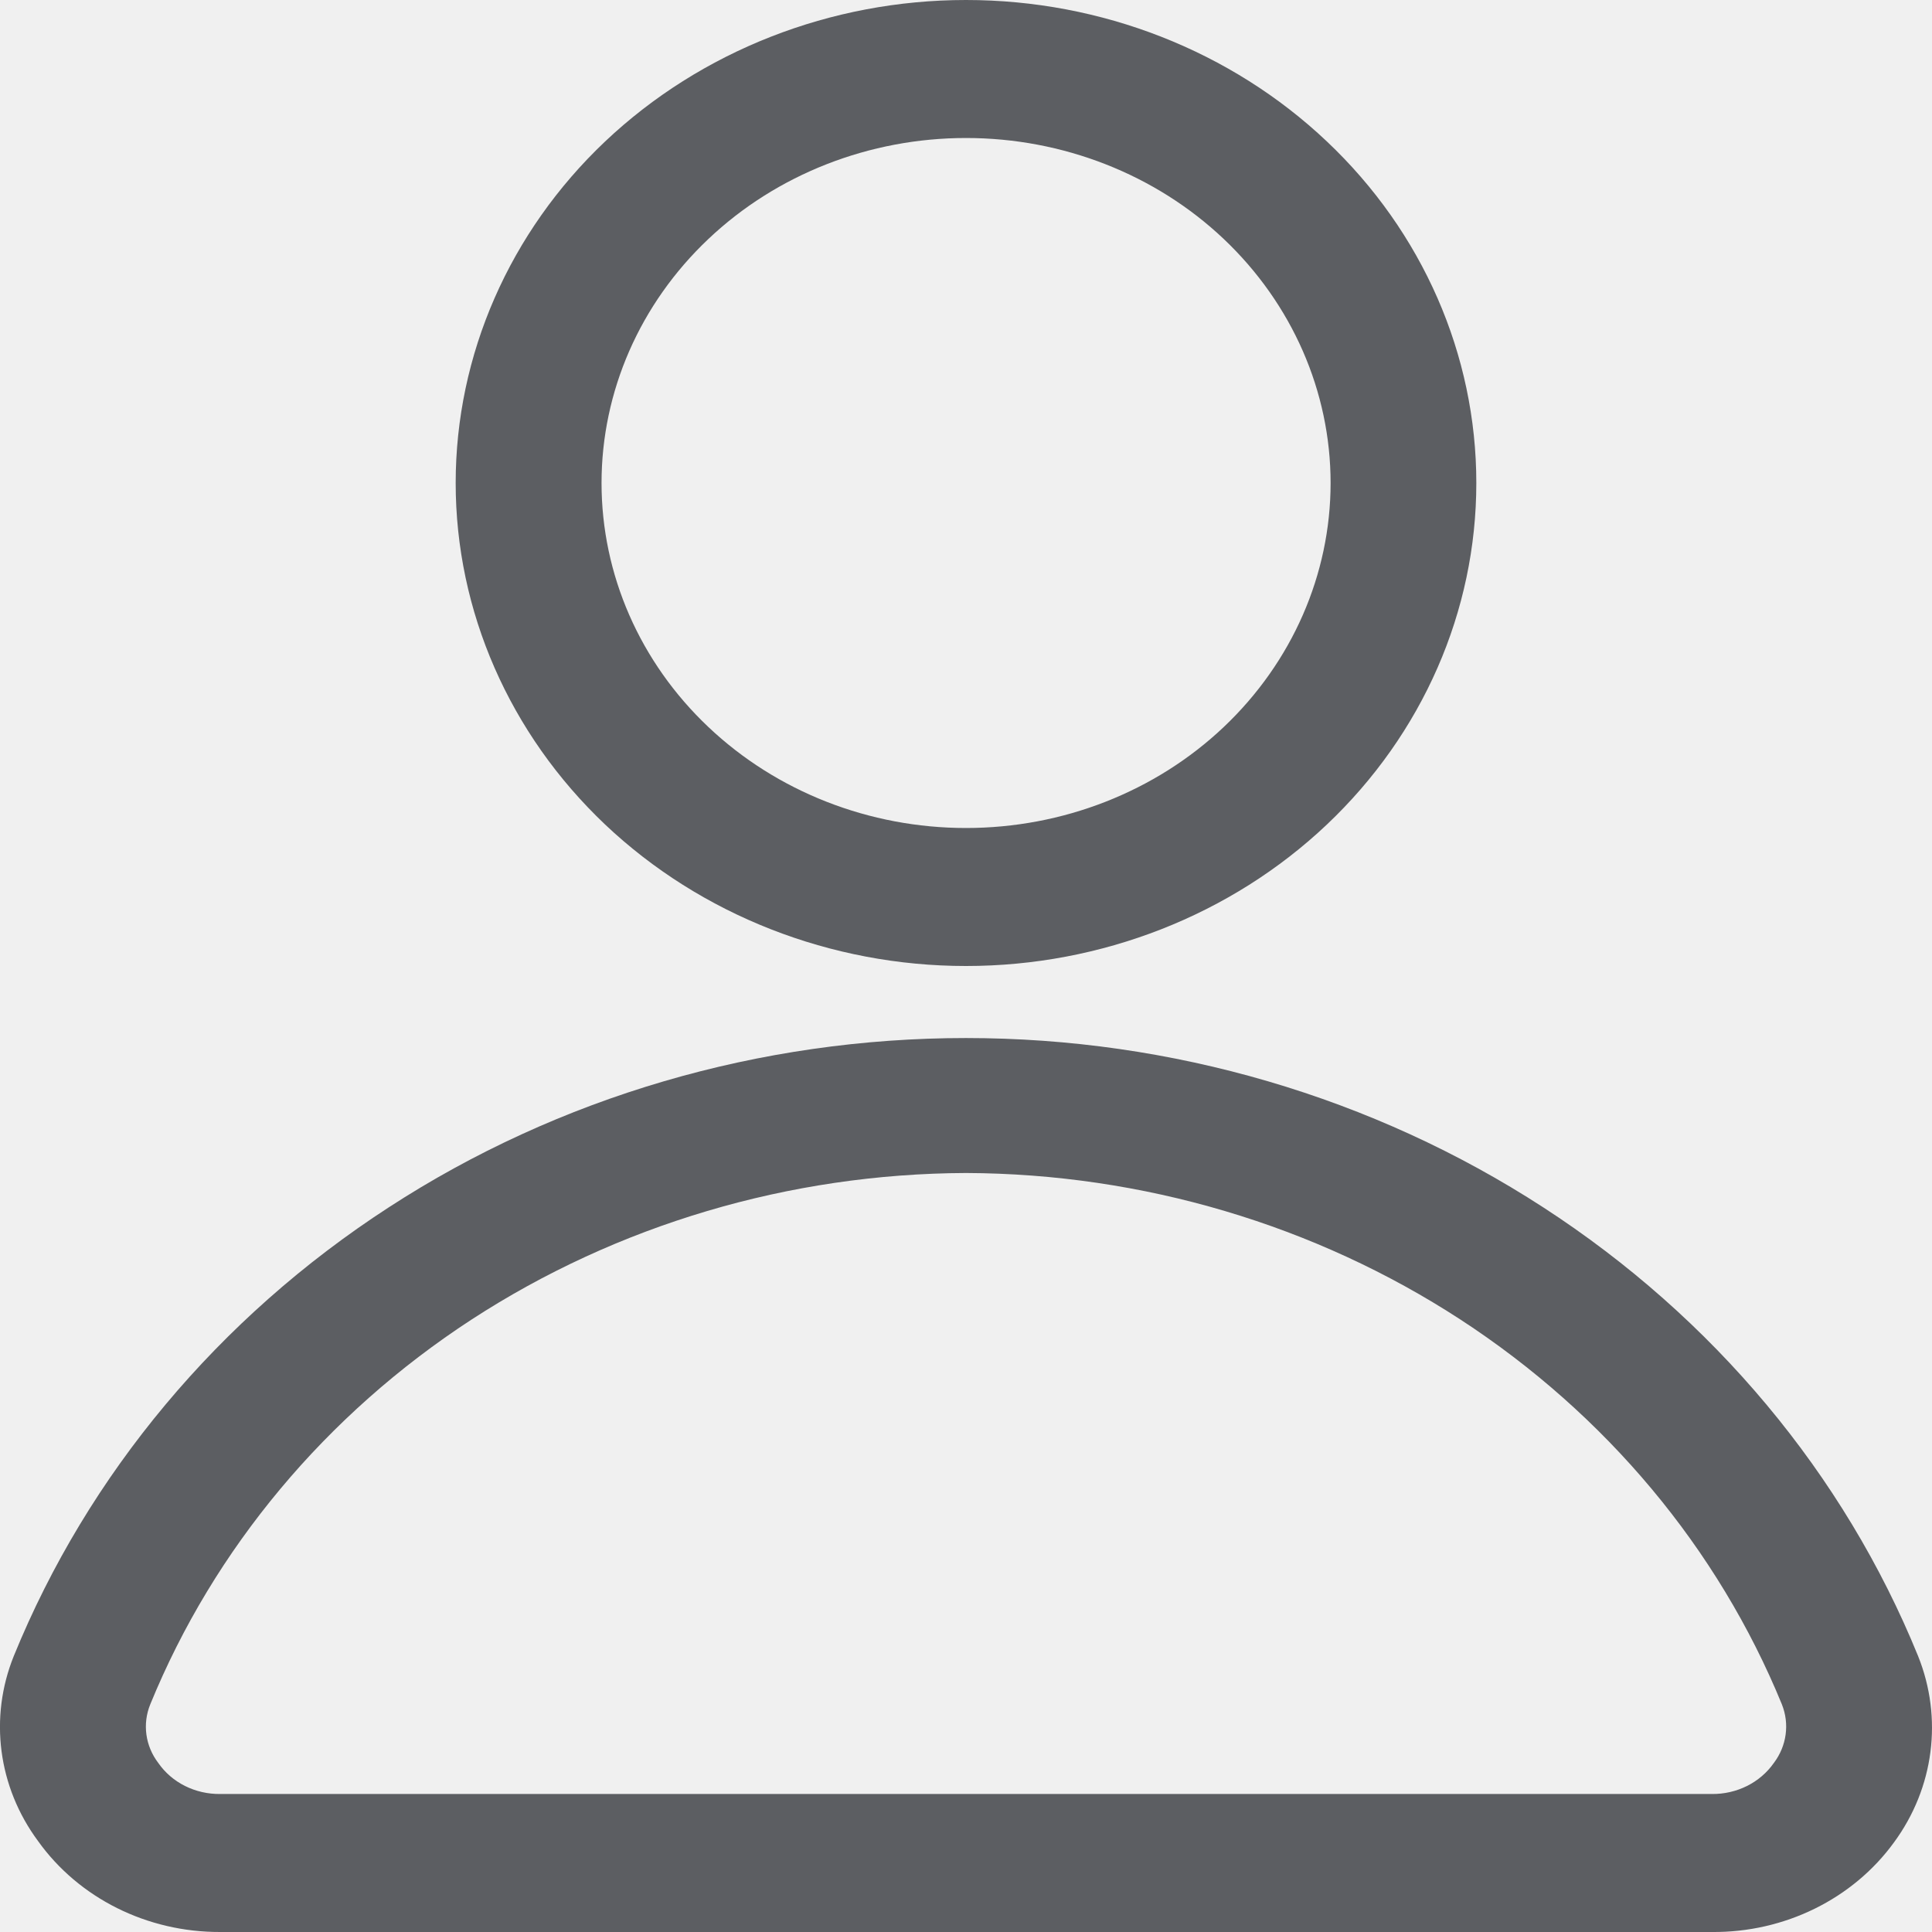
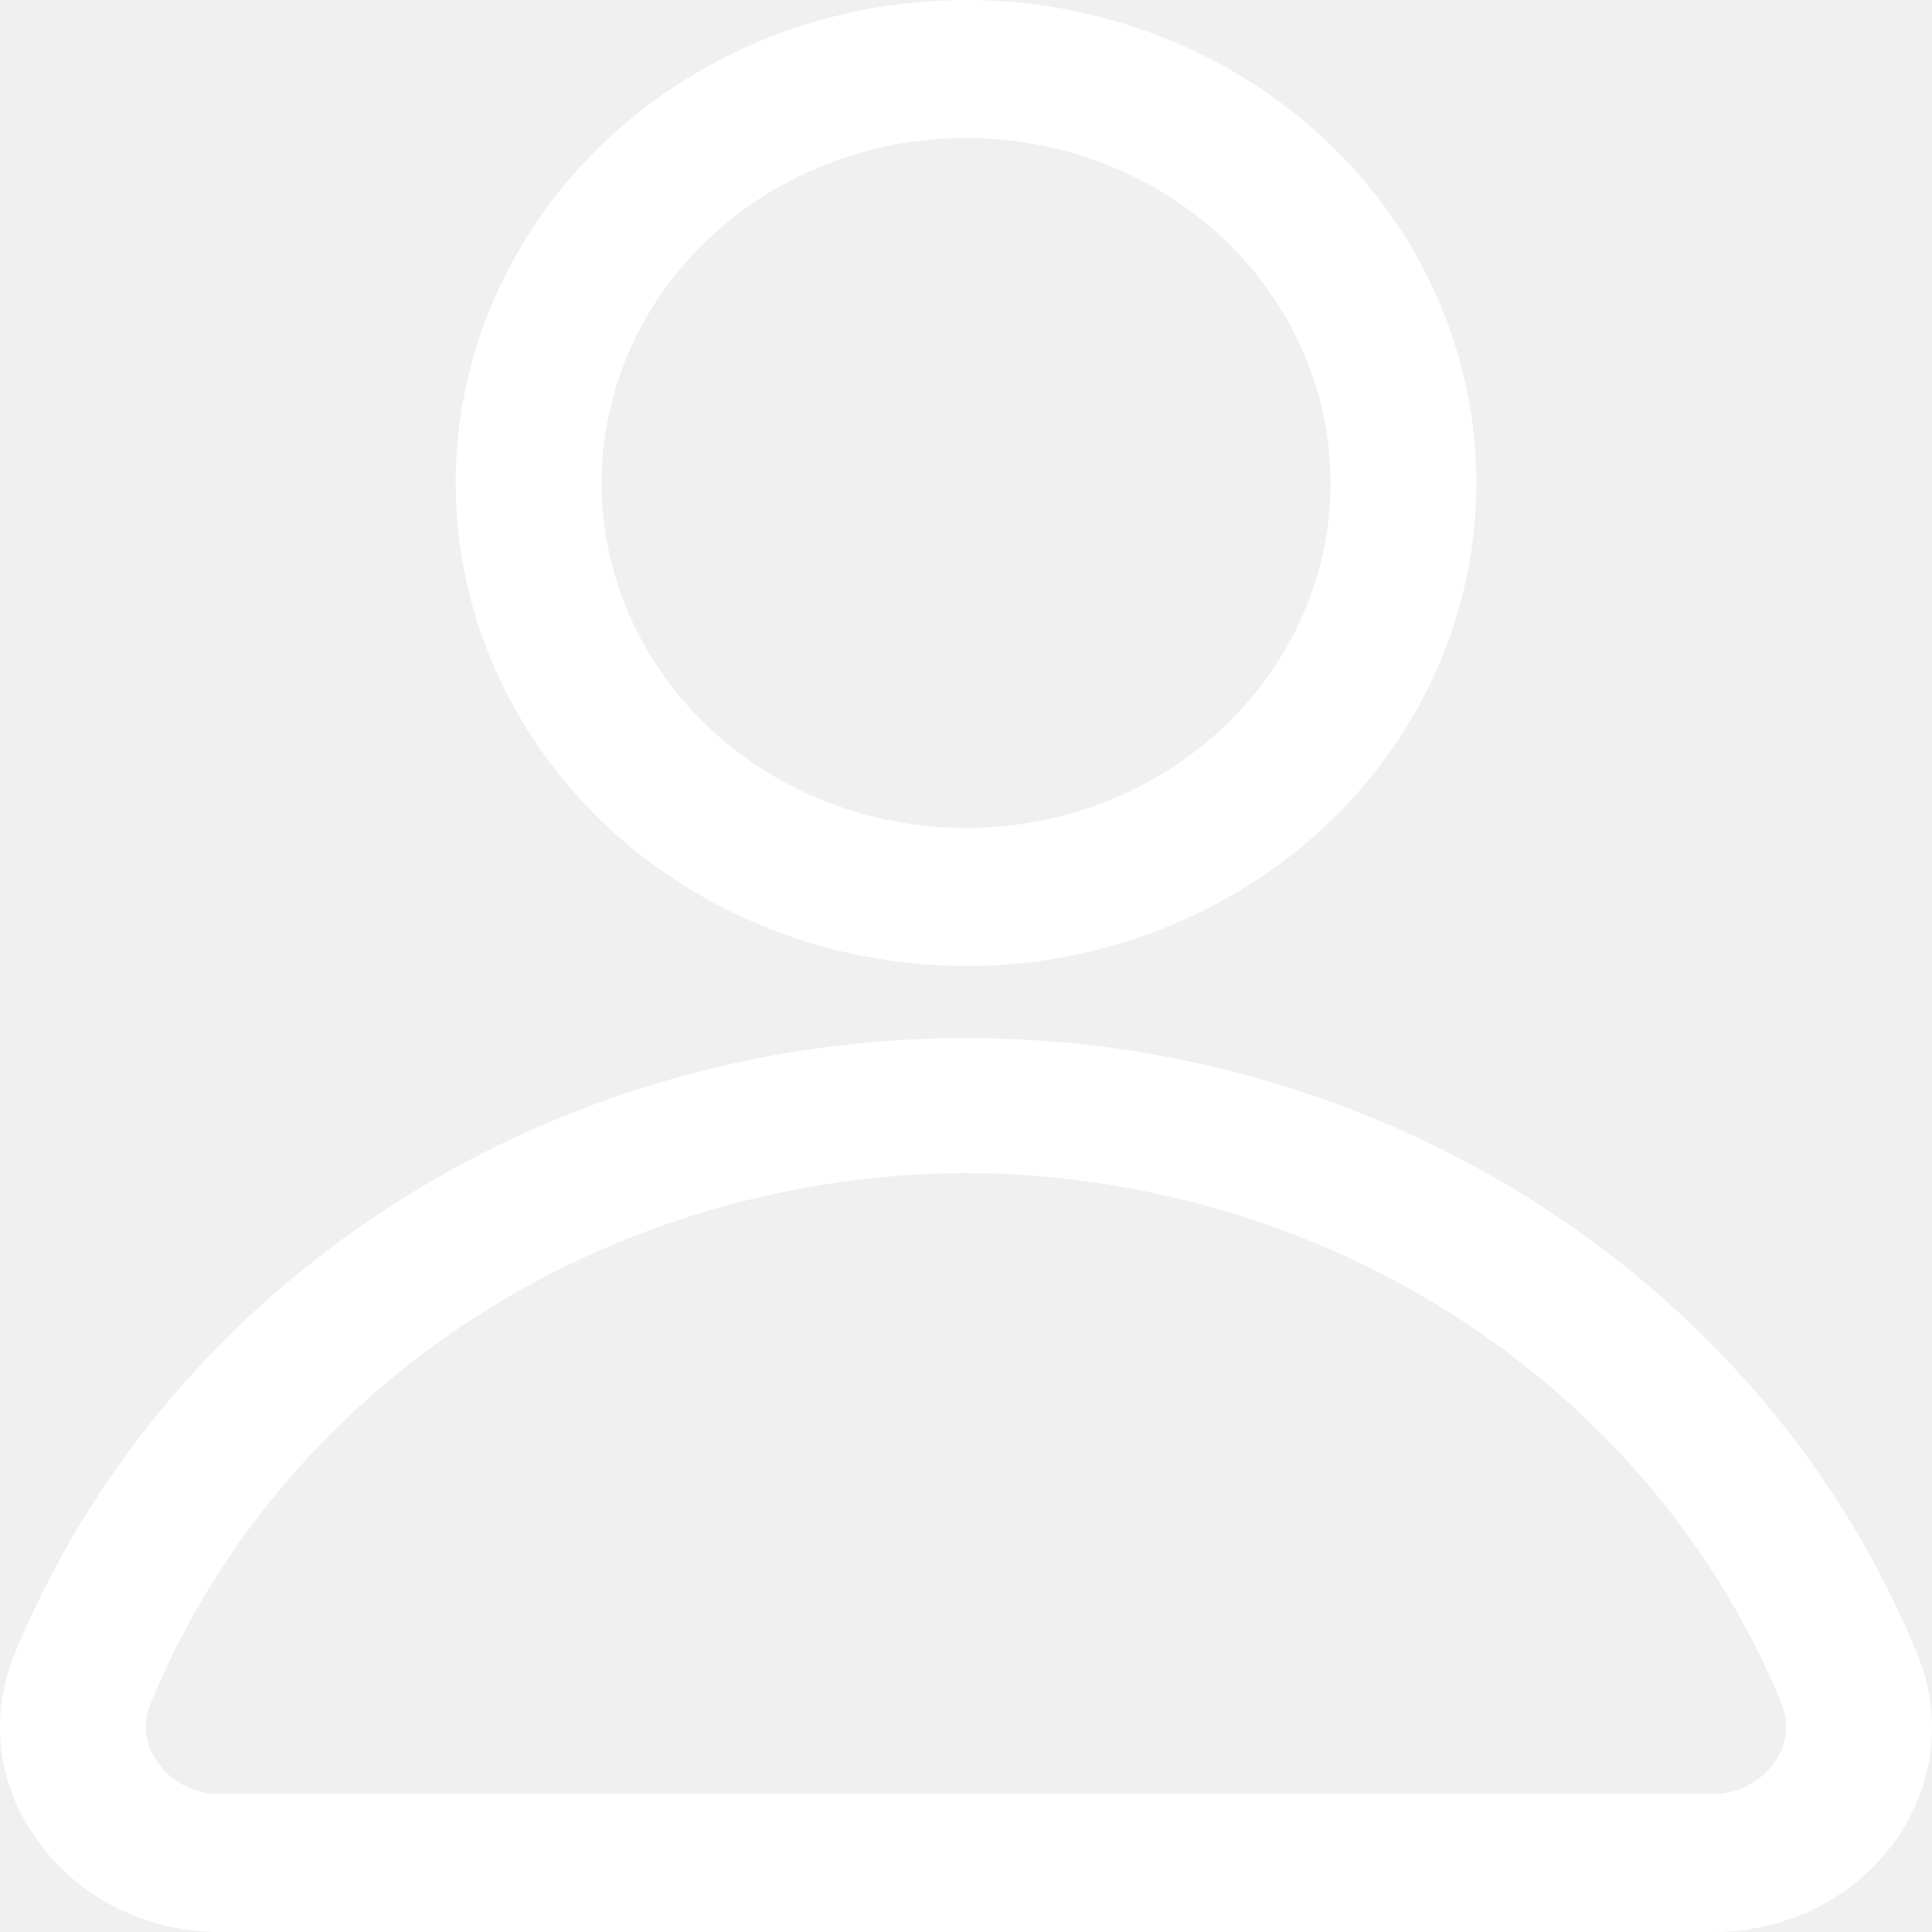
- <svg xmlns="http://www.w3.org/2000/svg" width="14" height="14" viewBox="0 0 14 14" fill="#5C5E62">
+ <svg xmlns="http://www.w3.org/2000/svg" width="14" height="14" viewBox="0 0 14 14" fill="#fff">
  <path d="M7 7C6.02 7 5.079 6.631 4.385 5.975C3.692 5.318 3.302 4.428 3.302 3.5C3.302 2.572 3.692 1.681 4.385 1.025C5.079 0.369 6.02 0 7 0C7.981 0 8.922 0.369 9.615 1.025C10.309 1.681 10.698 2.572 10.698 3.5C10.698 4.428 10.309 5.318 9.615 5.975C8.922 6.631 7.981 7 7 7ZM7 1C6.3 1 5.628 1.263 5.133 1.732C4.637 2.201 4.359 2.837 4.359 3.5C4.359 4.163 4.637 4.799 5.133 5.268C5.628 5.737 6.3 6 7 6C7.701 6 8.373 5.737 8.868 5.268C9.363 4.799 9.642 4.163 9.642 3.5C9.642 2.837 9.363 2.201 8.868 1.732C8.373 1.263 7.701 1 7 1Z" />
  <path d="M12.404 14H1.596C1.066 14.002 0.571 13.755 0.275 13.34C-0.015 12.948 -0.08 12.446 0.1 12C0.638 10.681 1.585 9.548 2.817 8.749C4.048 7.949 5.507 7.522 7 7.522C8.493 7.522 9.952 7.95 11.183 8.749C12.415 9.548 13.362 10.681 13.899 12C14.08 12.45 14.015 12.955 13.725 13.35C13.427 13.761 12.931 14.005 12.404 14H12.404ZM7 8.5C5.72 8.505 4.472 8.876 3.417 9.562C2.363 10.249 1.551 11.22 1.089 12.35C1.031 12.492 1.053 12.652 1.147 12.775C1.246 12.918 1.415 13.002 1.596 13H12.404C12.585 13.002 12.754 12.918 12.854 12.775C12.947 12.652 12.969 12.492 12.912 12.35C12.449 11.22 11.637 10.249 10.583 9.562C9.529 8.876 8.28 8.505 7 8.5H7Z" />
</svg>
